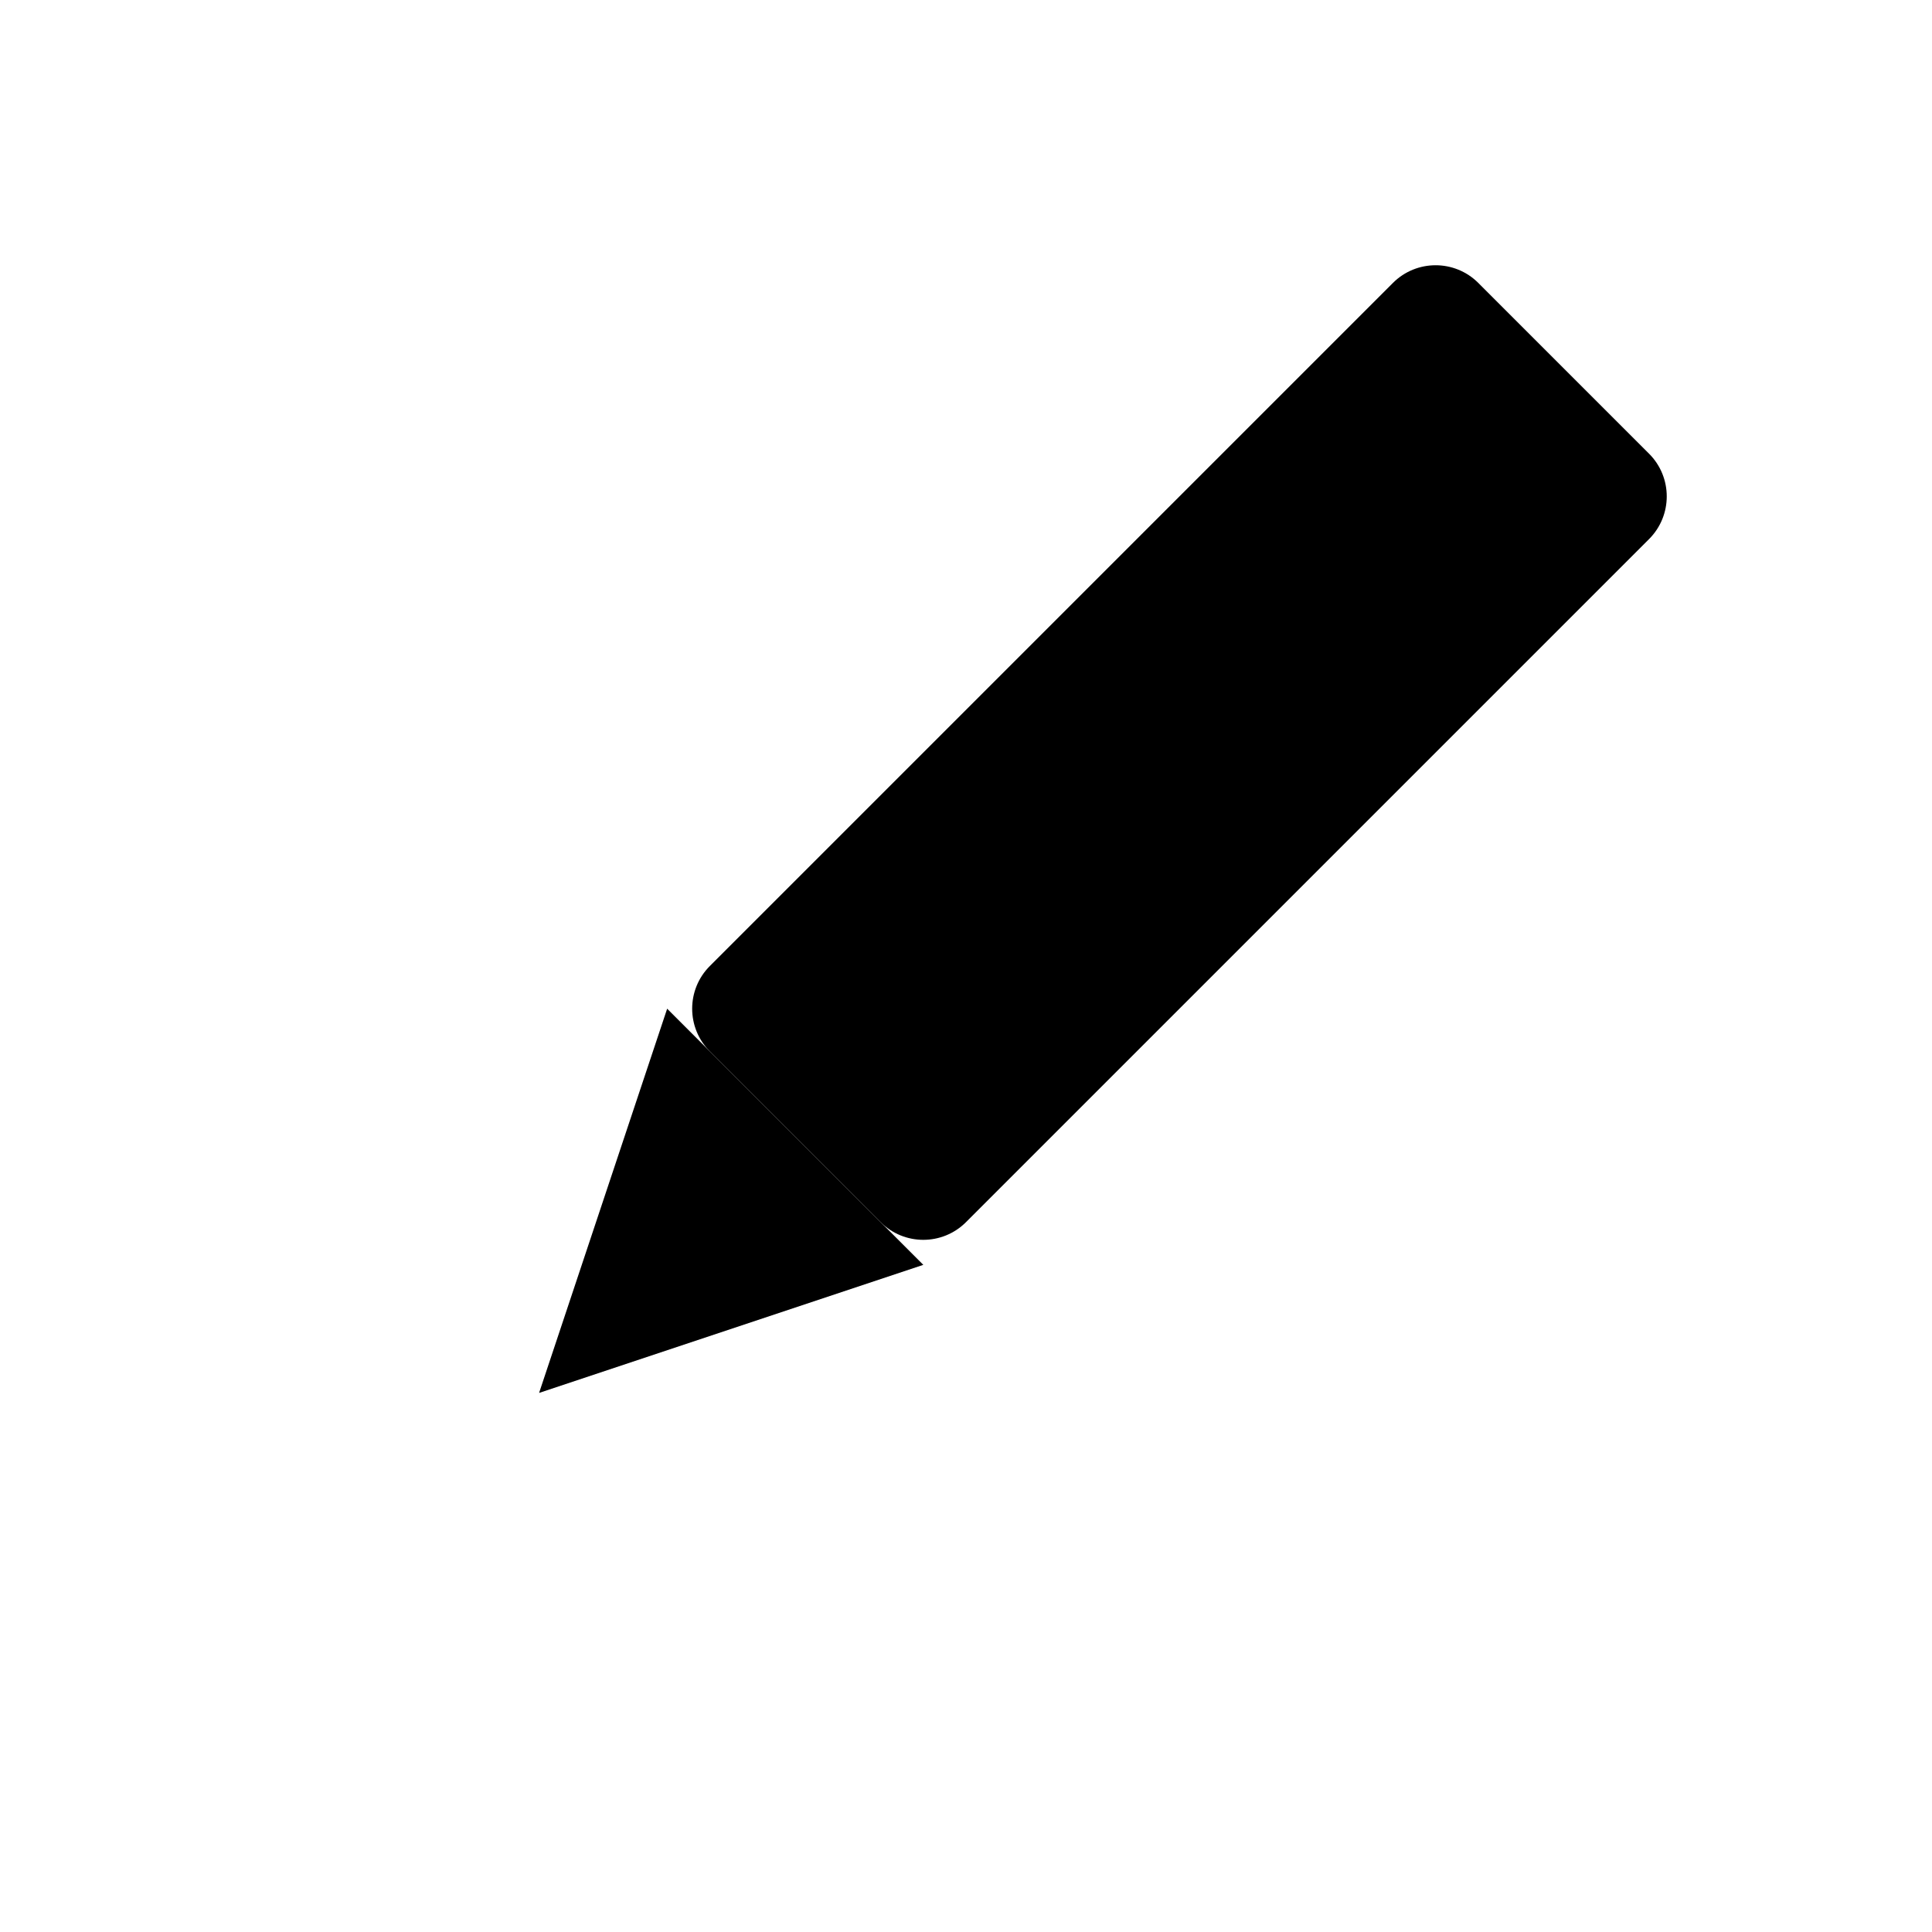
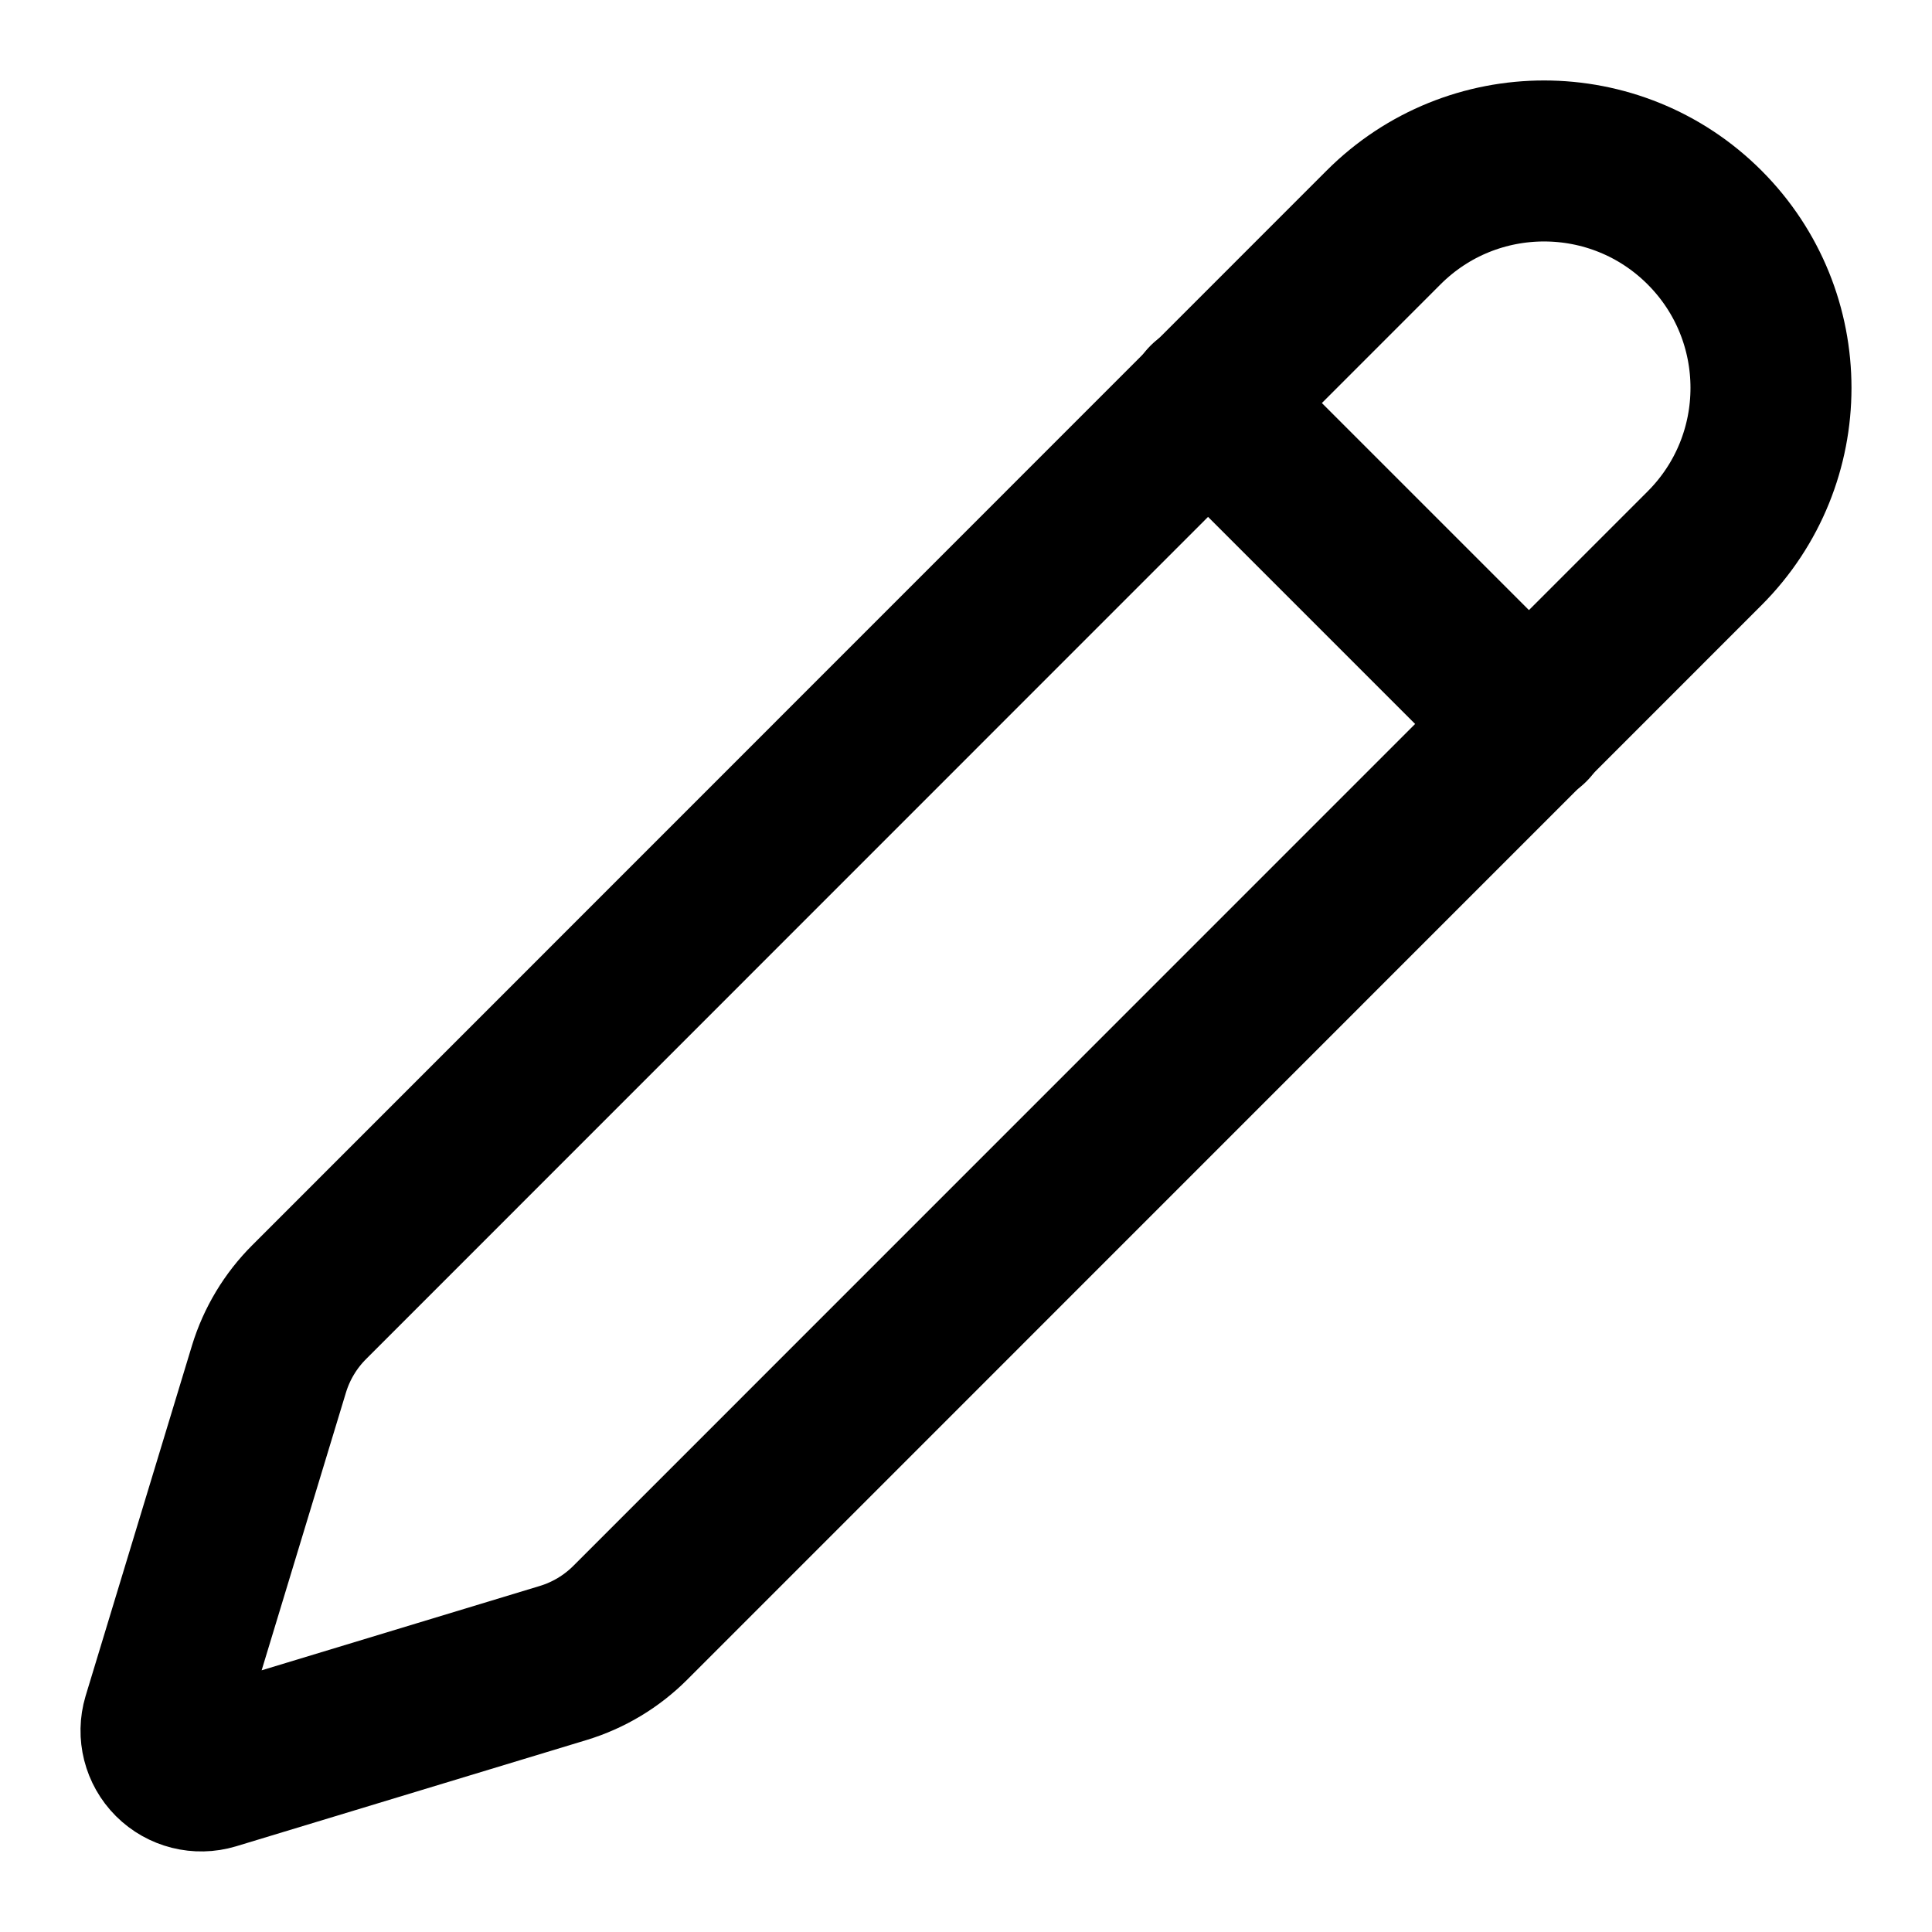
- <svg xmlns="http://www.w3.org/2000/svg" viewBox="0 0 16 16" width="12" height="12" fill="currentColor">
-   <g transform="rotate(45 8 8)">
-     <rect x="6.5" y="1" width="3" height="9" rx="0.5" />
-     <polygon points="6.5,10 9.5,10 8,13" />
-   </g>
+ <svg xmlns="http://www.w3.org/2000/svg" width="12" height="12" viewBox="0 0 24 24" fill="none" stroke="currentColor" stroke-width="2" stroke-linecap="round" stroke-linejoin="round">
+   <path d="M21.174 6.812a1 1 0 0 0-3.986-3.987L3.842 16.174a2 2 0 0 0-.5.83l-1.321 4.352a.5.5 0 0 0 .623.622l4.353-1.32a2 2 0 0 0 .83-.497z" />
+   <path d="m15 5 4 4" />
</svg>
